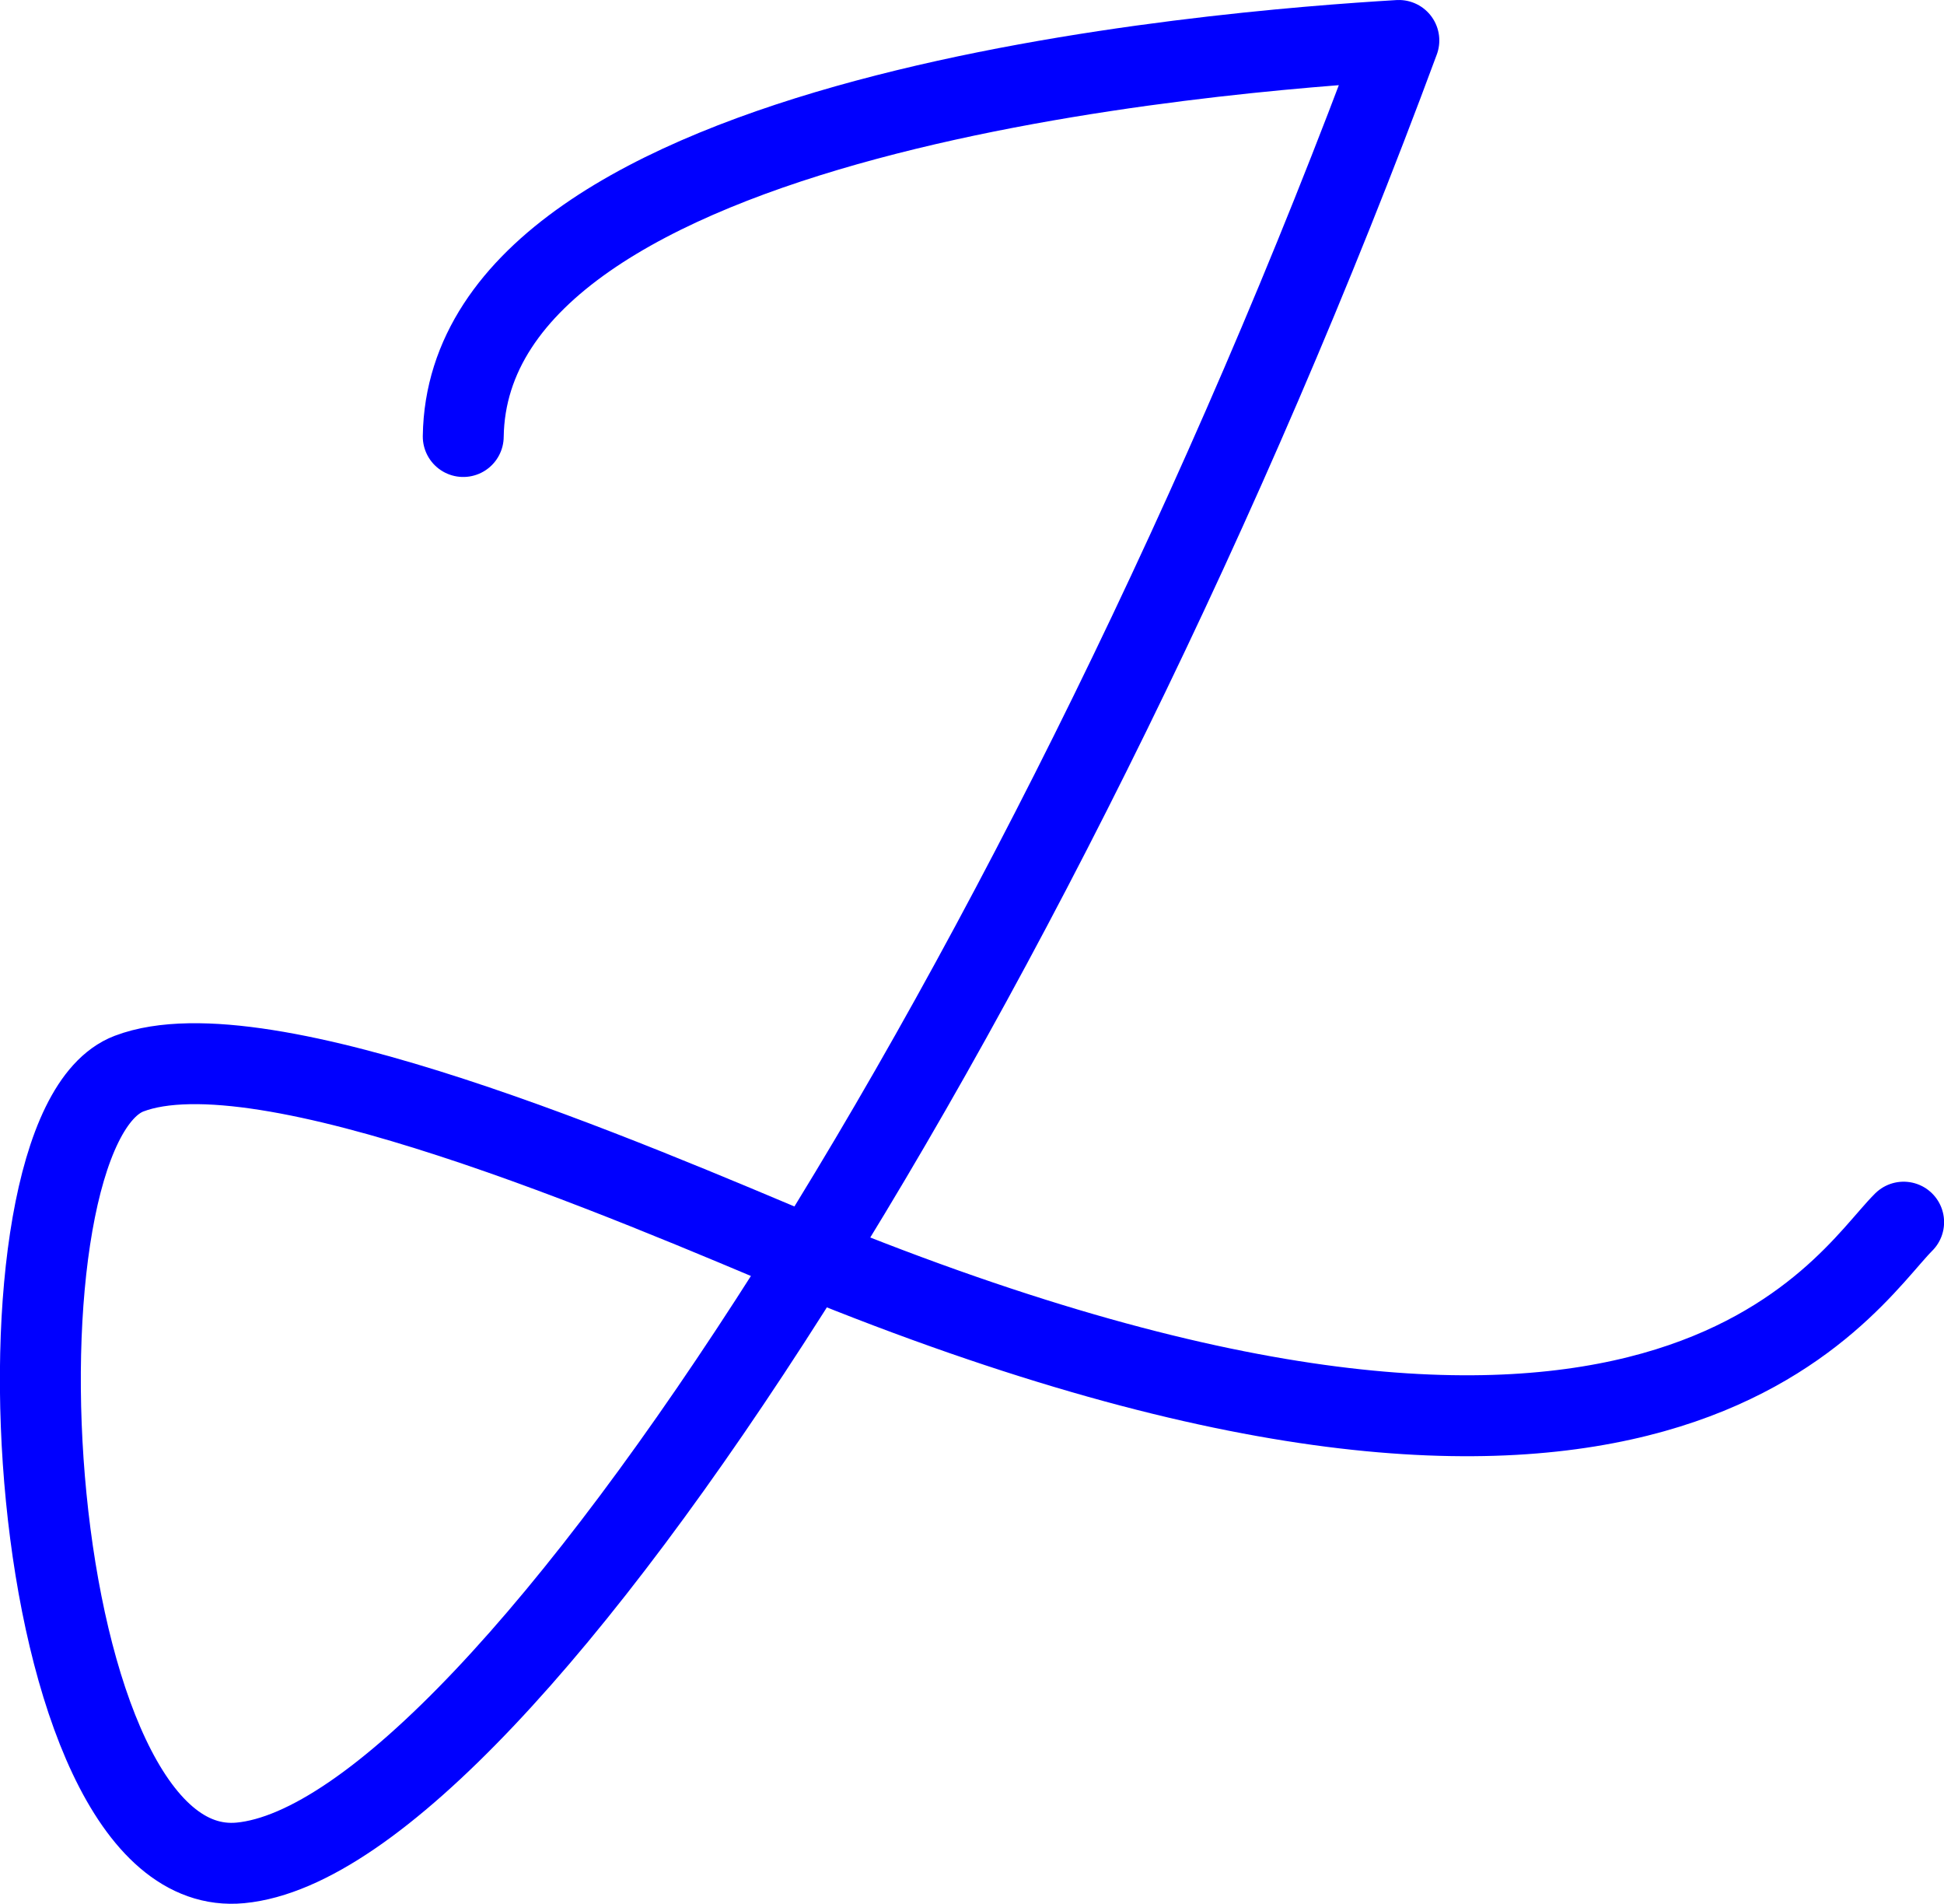
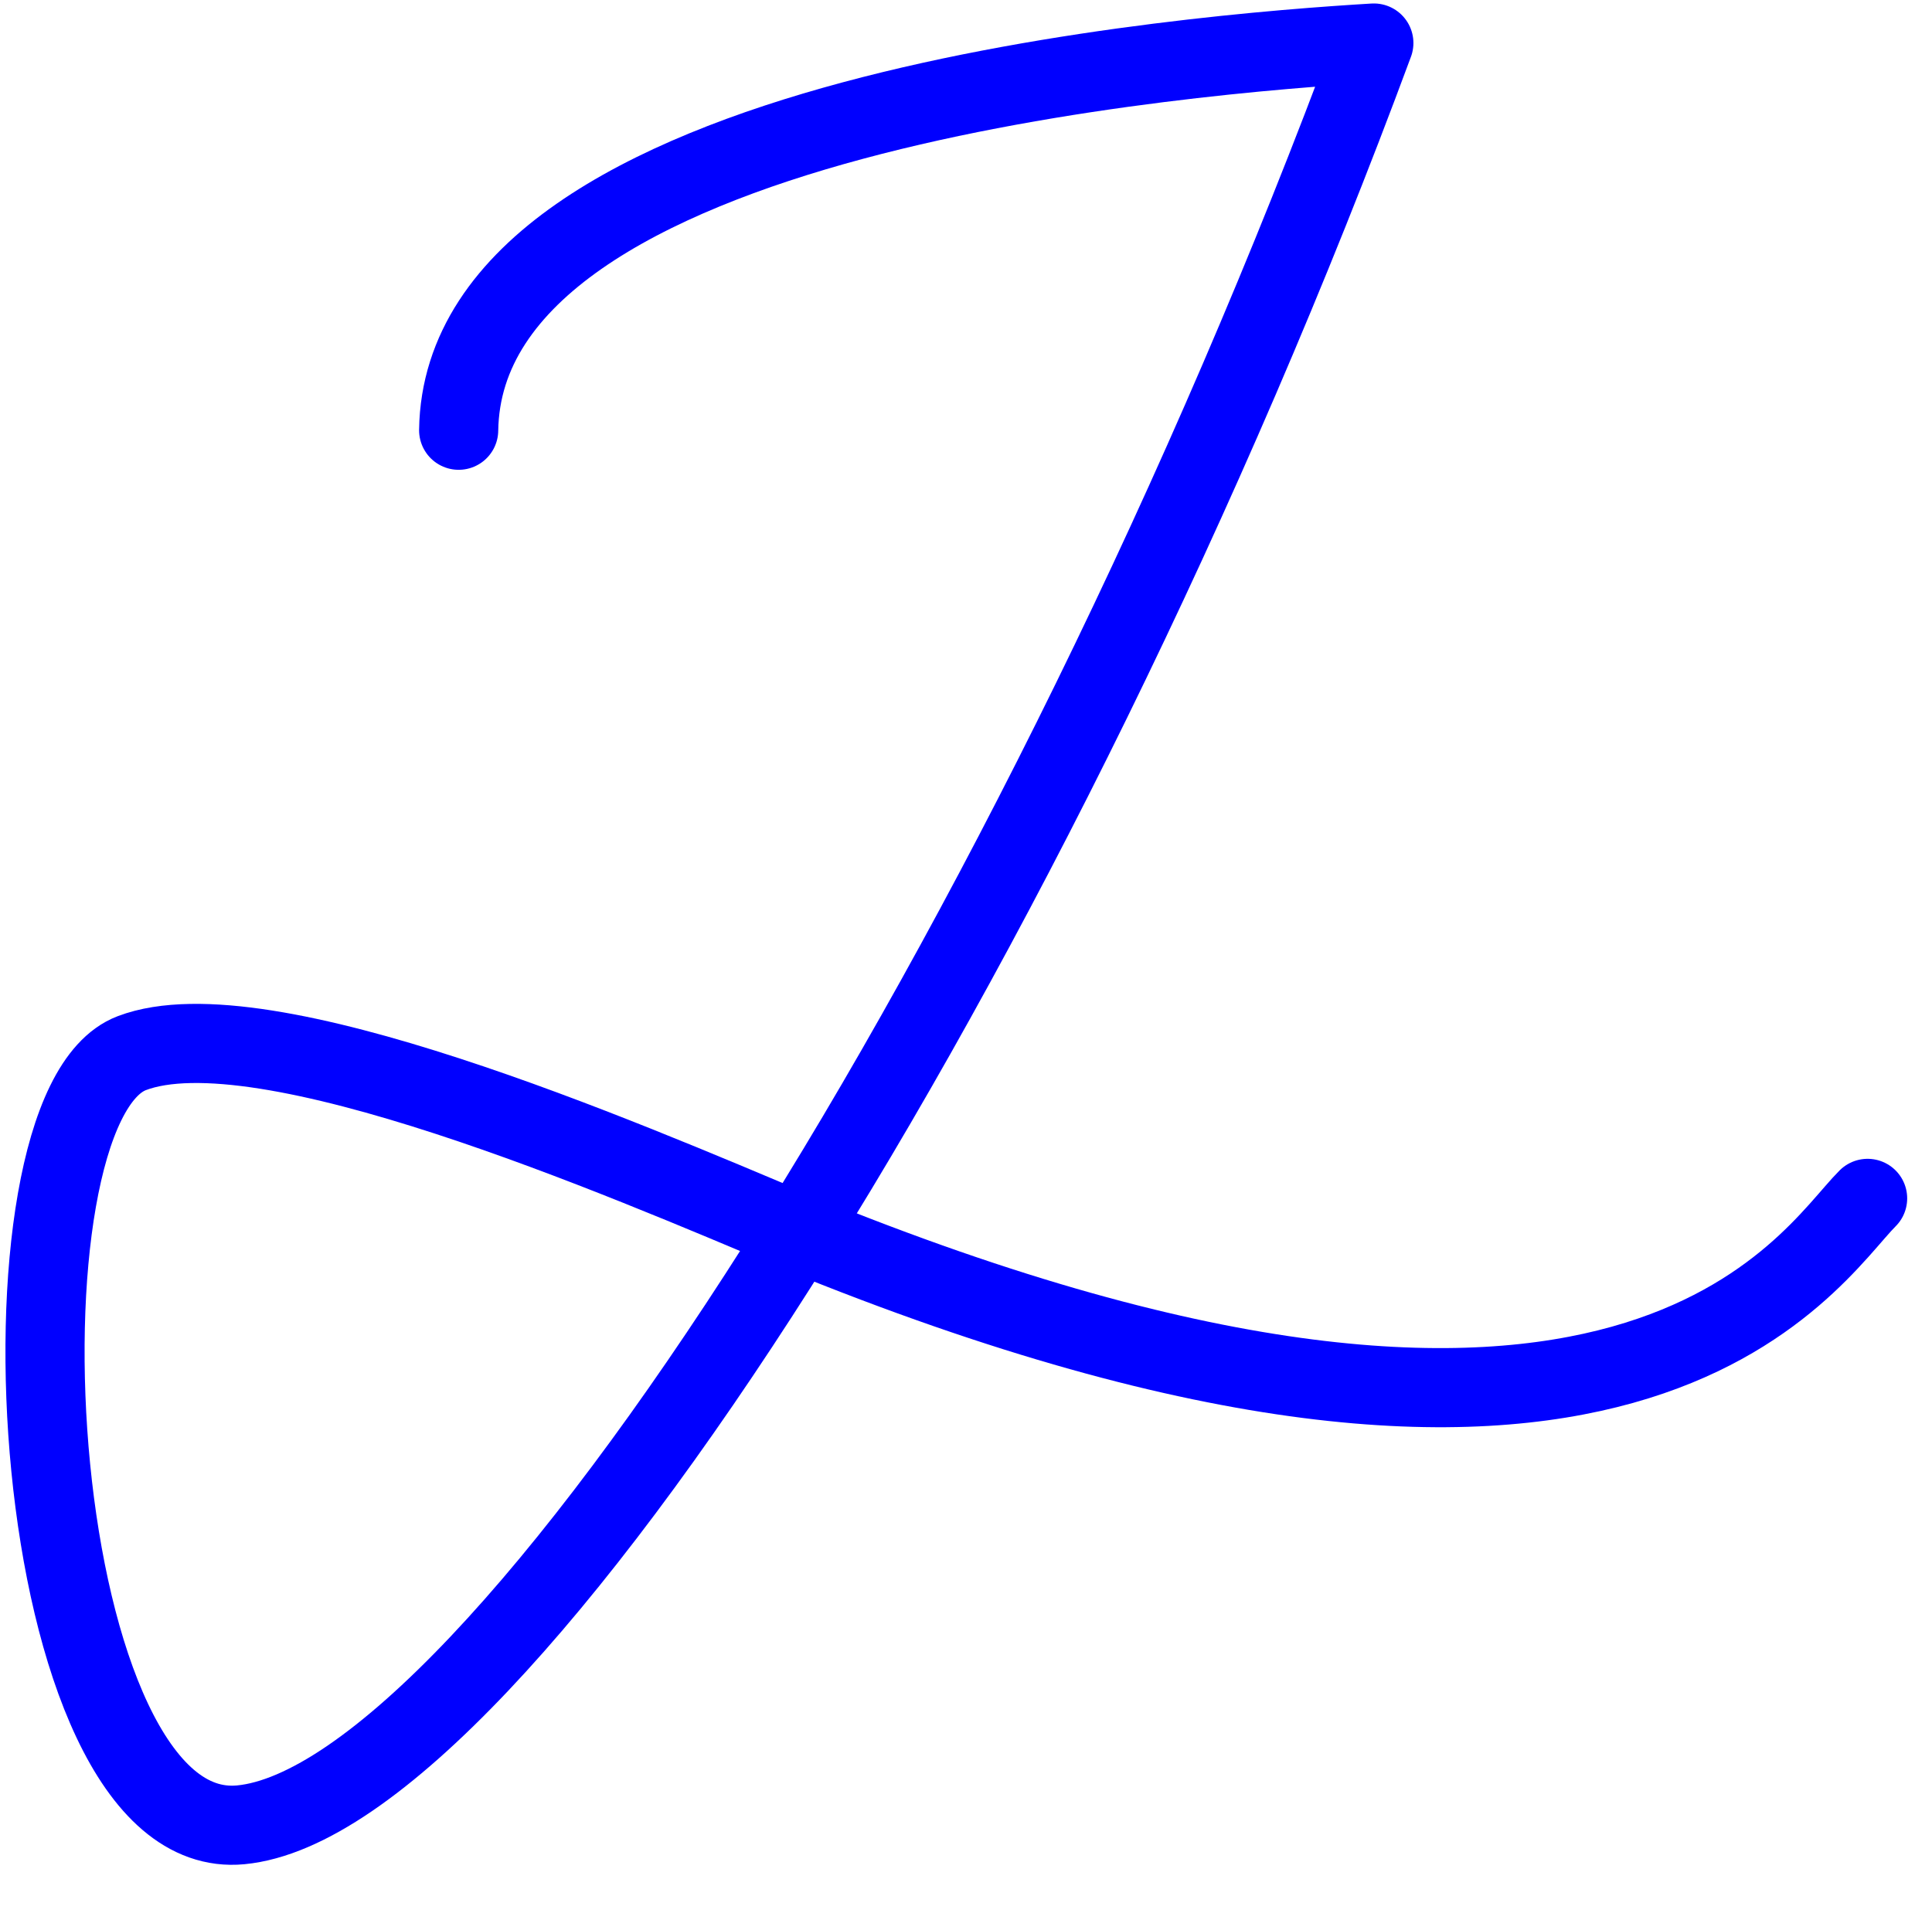
- <svg xmlns="http://www.w3.org/2000/svg" version="1.1" id="Layer_1" x="0px" y="0px" width="691.92px" height="677.451px" viewBox="0 0 691.92 677.451" enable-background="new 0 0 691.92 677.451" xml:space="preserve">
-   <g>
-     <path fill="none" stroke="#0000FF" stroke-width="28.8" stroke-linecap="round" stroke-linejoin="round" stroke-miterlimit="10" d="   M164.881,155.328C166.553,38.9,434.674,18.197,497.887,14.4C375.568,344.86,179.46,653.912,85.587,662.897   c-78.374,7.501-92.783-260.6-39.655-280.848c47.621-18.149,177.671,37.977,242.54,65.307" />
-     <path fill="none" stroke="#0000FF" stroke-width="28.8" stroke-linecap="round" stroke-linejoin="round" stroke-miterlimit="10" d="   M288.473,447.356c302.413,123.544,367.651,8.878,389.08-12.456" />
+ <svg xmlns="http://www.w3.org/2000/svg" version="1.1" x="0px" y="0px" width="702.998px" height="696.089px" viewBox="0 0 702.998 696.089" style="enable-background:new 0 0 702.998 696.089;" xml:space="preserve">
+   <g id="font" style="display:none;">
+     <path style="display:inline;stroke:#000000;stroke-width:9;stroke-linecap:round;stroke-linejoin:round;stroke-miterlimit:10;" d="   M31.454,10.012c6.875,0,12.302,6.3,12.302,14.28c0,7.56-5.427,14.28-12.302,14.28l-34.736,4.2   c-24.242,51.66-107.464,231.839-124.47,290.219l42.696-4.2c6.874,0,12.302,6.3,12.302,14.28c0,7.56-5.428,14.28-12.302,14.28   l-103.484,12.18c-6.875,0-12.302-6.72-12.302-14.28c0-7.98,5.427-14.28,12.302-14.28l34.013-2.52   C-151.272,302.33-53.578,90.231-34.4,49.911l-33.289,6.72c-6.513,0-11.94-6.72-11.94-14.28c0-7.98,5.428-14.28,11.94-14.28   l45.229-9.66L31.454,10.012z" />
+     <path style="display:inline;stroke:#000000;stroke-width:9;stroke-linecap:round;stroke-linejoin:round;stroke-miterlimit:10;" d="   M714.225,444.709c-47.762,55.44-117.233,78.96-207.691,67.62c-61.512-7.98-125.918-30.24-186.344-53.76   c-45.952,74.339-134.963,213.359-203.711,213.359c-68.024,0-77.794-125.16-77.794-220.499c0-136.5,127.365-83.58,246.046-36.96   c8.322,3.36,17.368,7.14,26.052,10.5c11.94-20.16,26.052-42.42,37.269-64.26C429.102,203.631,488.442,74.691,508.704,27.231   c-72.005,5.04-190.323,22.26-254.006,61.74c-28.946,17.64-43.42,37.8-43.42,60.06c0,7.98-5.427,14.28-12.302,14.28   c-6.514,0-12.303-6.3-12.303-14.28c0-33.6,19.178-62.16,56.808-85.259c80.688-49.98,244.96-65.94,284.399-65.94   c7.237,0,12.303,7.98,12.303,14.28c0,3.78,0,6.3-13.388,36.959C515.942,73.851,428.377,267.89,377.36,360.29   c-14.474,26.46-28.585,50.82-42.334,73.919c56.807,21.84,117.232,42.42,174.402,49.98c82.498,10.5,144.009-8.82,187.429-59.64   c4.704-5.46,12.664-5.46,17.368,0C718.928,430.01,718.928,439.249,714.225,444.709z M295.948,448.91l-19.178-7.56   c-116.147-45.36-213.48-92.399-213.48,10.08c0,87.36,9.408,184.799,48.485,191.939c16.283,2.94,48.124-8.4,104.208-78.54   C240.587,534.589,267.363,495.53,295.948,448.91z" />
+     <path style="display:inline;stroke:#000000;stroke-width:9;stroke-linecap:round;stroke-linejoin:round;stroke-miterlimit:10;" d="   M1223.315,393.89c0,35.28-9.77,64.26-28.946,86.1c-34.735,39.899-89.372,41.58-98.78,41.58h-1.085   c-22.796,0-44.867-5.46-66.577-16.38c-19.177-9.66-37.992-23.1-57.17-42c-35.098-33.6-66.215-77.7-96.246-120.54   c-44.506-64.259-87.563-125.159-137.858-144.479h-3.98c-15.921,32.76-29.67,63-39.802,87.359   c-13.025,32.34-16.644,47.04-17.367,52.92c2.171,2.52,3.618,6.3,3.618,10.5c0,7.56-5.428,13.86-11.94,13.86   c-5.789,0-10.493-2.94-13.388-7.98c-2.171-3.78-3.257-7.98-3.257-13.02c0-8.82,2.533-25.62,23.52-75.6   c10.131-24.36,21.71-49.979,32.564-72.66c-4.703-1.26-7.599-2.52-7.96-2.94c-5.428-2.52-8.322-9.24-7.237-15.96   c1.447-6.3,6.514-11.34,12.303-11.34s11.578,0.42,17.368,1.68c0.724-2.1,1.81-4.2,2.532-5.88   c18.092-36.12,37.992-72.66,53.189-98.699c11.579-19.74,27.861-49.14,39.439-49.14c6.514,0,12.303,6.3,12.303,14.28   c0,5.88-3.257,10.92-7.599,13.02c-2.171,2.52-9.77,12.18-29.67,47.88c-13.388,23.94-29.671,53.34-44.505,83.16   c8.684-0.42,18.814-2.1,30.394-5.04c41.61-10.92,108.911-45.36,195.389-145.739c4.704-5.46,12.664-5.46,17.368,0   c4.703,5.88,4.703,14.7,0,20.16c-65.13,75.6-139.305,136.079-208.053,153.299c-32.565-23.1,17.006,13.86,25.689,22.68   c30.032,29.82,57.17,68.459,86.116,109.62c57.893,82.739,117.957,168.419,201.179,168.419c0.361,0,52.465,0.84,82.497-33.18   c14.474-16.38,21.71-38.64,21.71-65.939c0-7.98,5.428-14.28,12.303-14.28C1217.888,379.61,1223.315,385.91,1223.315,393.89z" />
+   </g>
+   <g id="vectorized-fonts">
+     <g>
+       <path style="fill:none;stroke:#0000FF;stroke-width:28.8;stroke-linecap:round;stroke-linejoin:round;stroke-miterlimit:10;" d="    M166.895,156.588C168.567,40.16,436.687,19.457,499.9,15.66C377.582,346.12,181.474,655.172,87.601,664.157    c-78.374,7.501-92.783-260.6-39.655-280.848c47.621-18.149,177.671,37.977,242.54,65.307" />
+       <path style="fill:none;stroke:#0000FF;stroke-width:28.8;stroke-linecap:round;stroke-linejoin:round;stroke-miterlimit:10;" d="    M290.487,448.616c302.414,123.544,367.651,8.878,389.08-12.456" />
+     </g>
  </g>
</svg>
